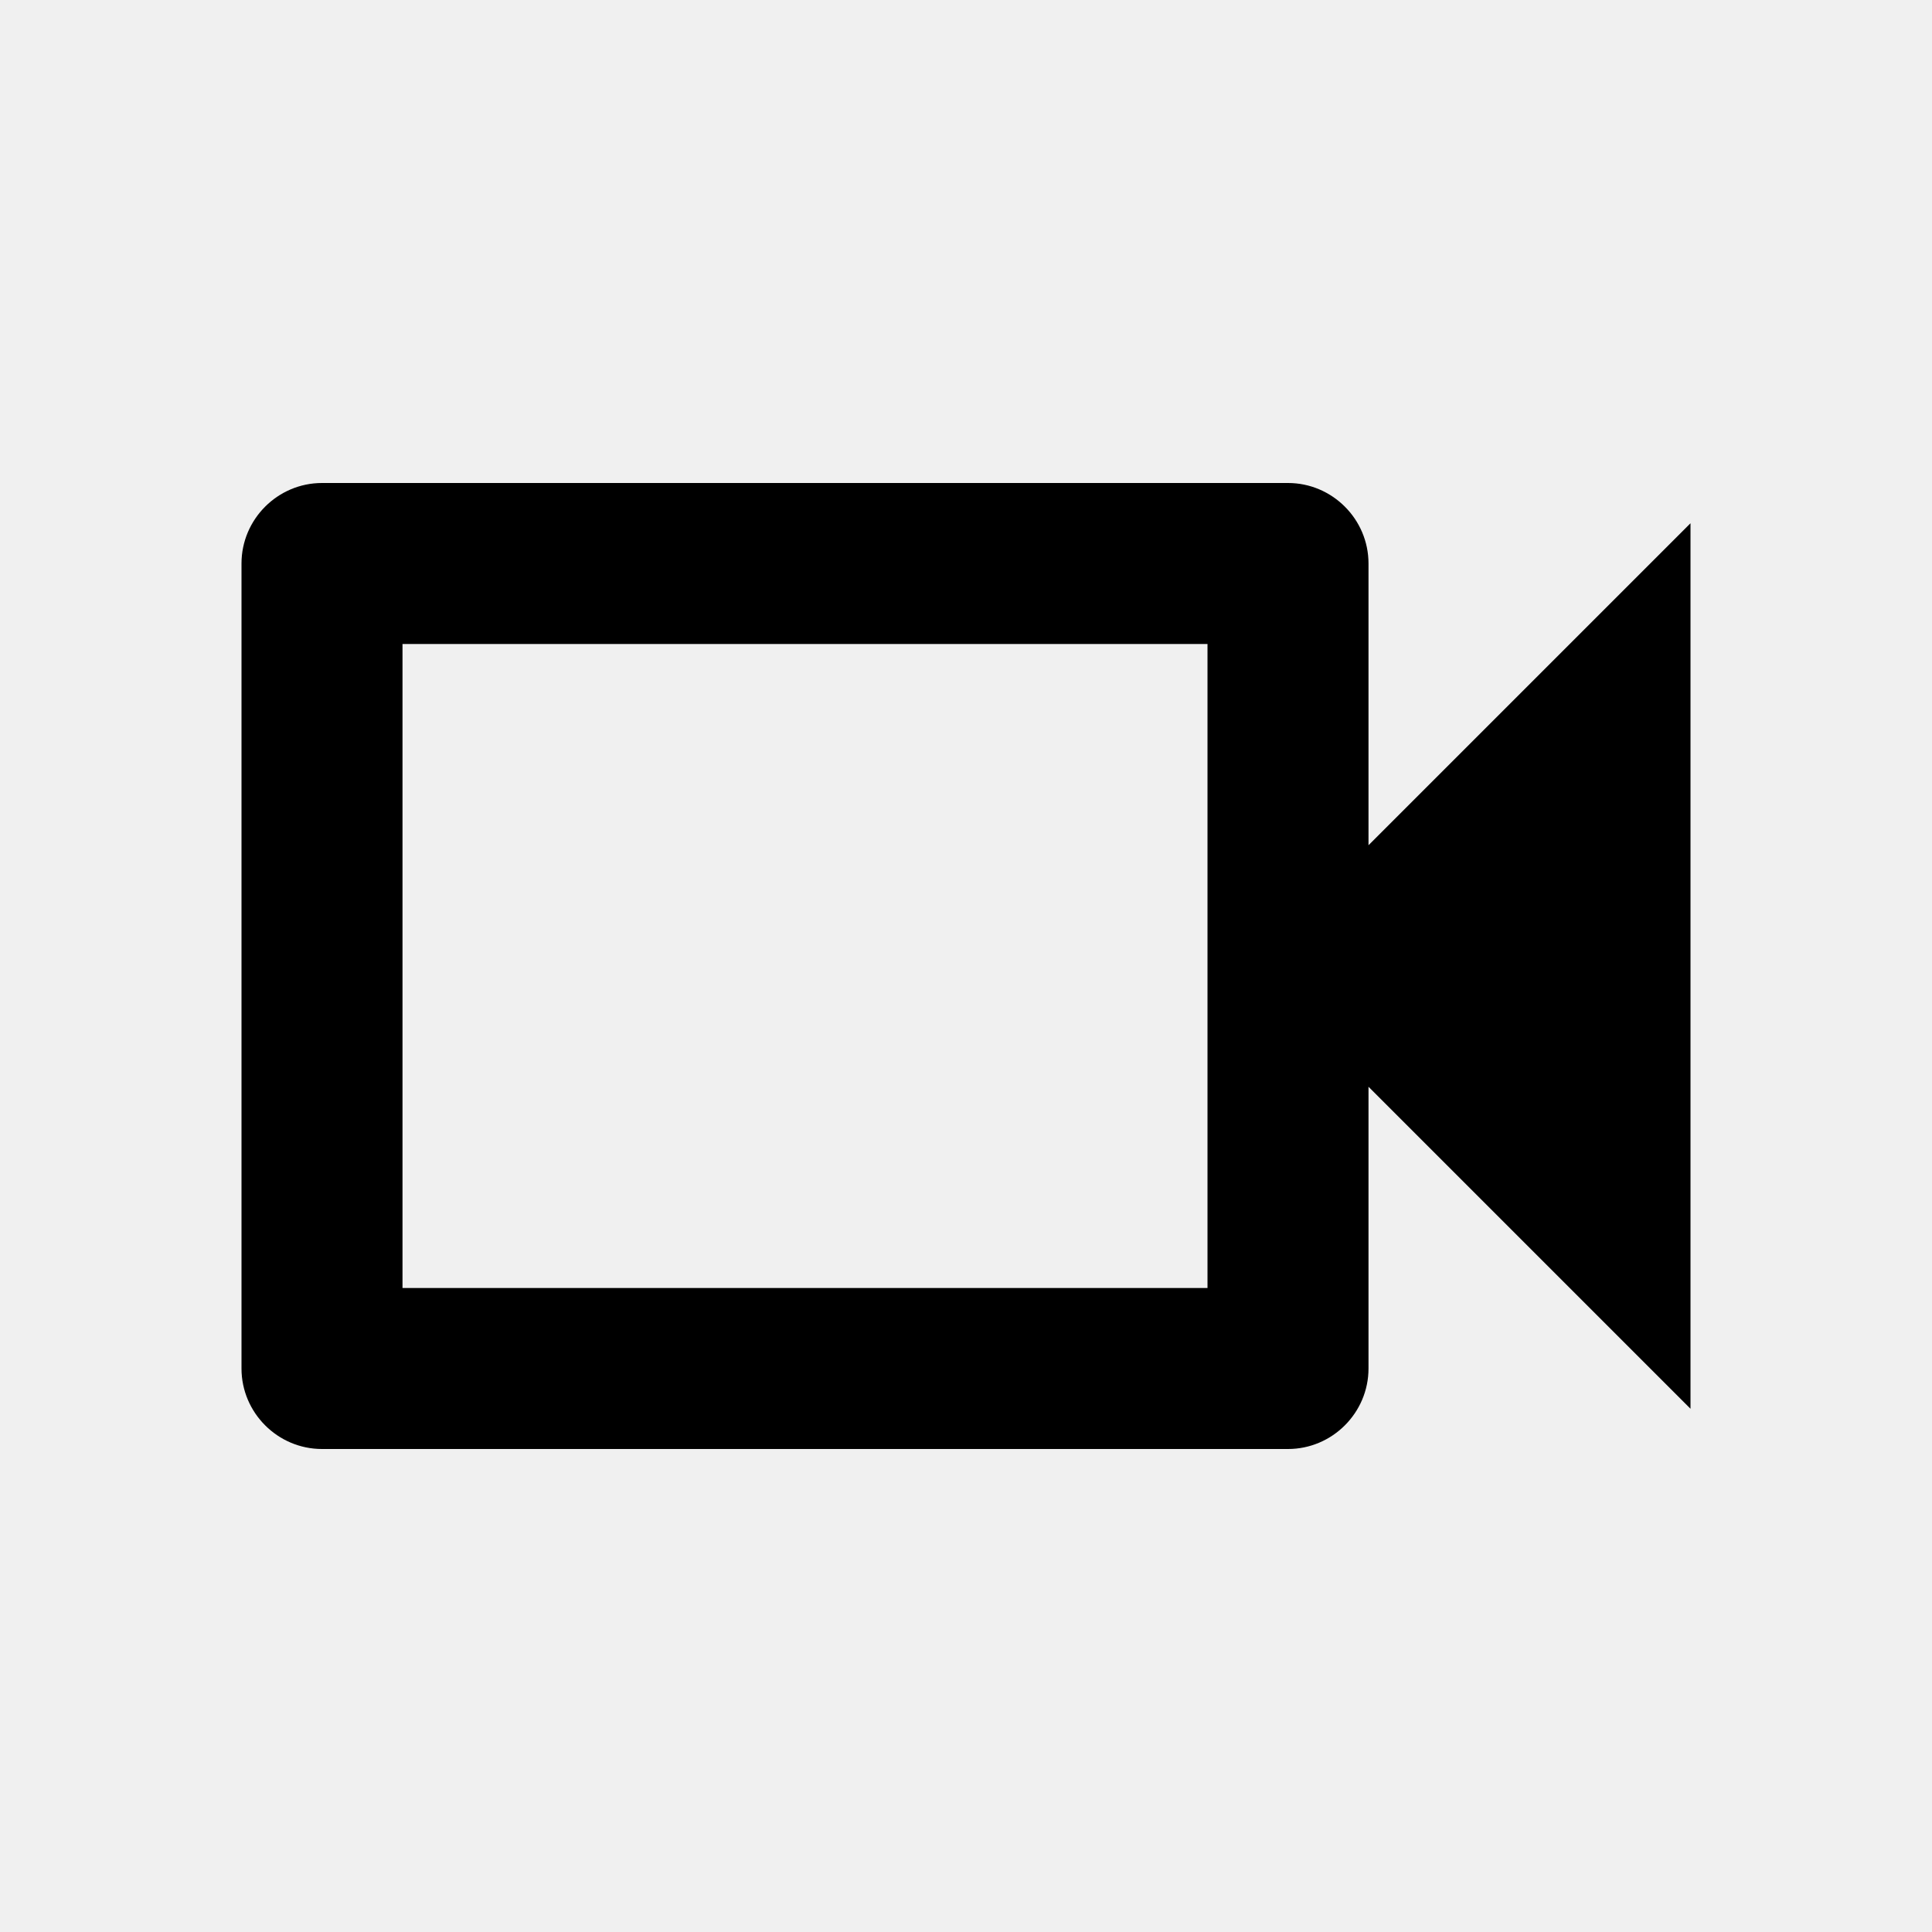
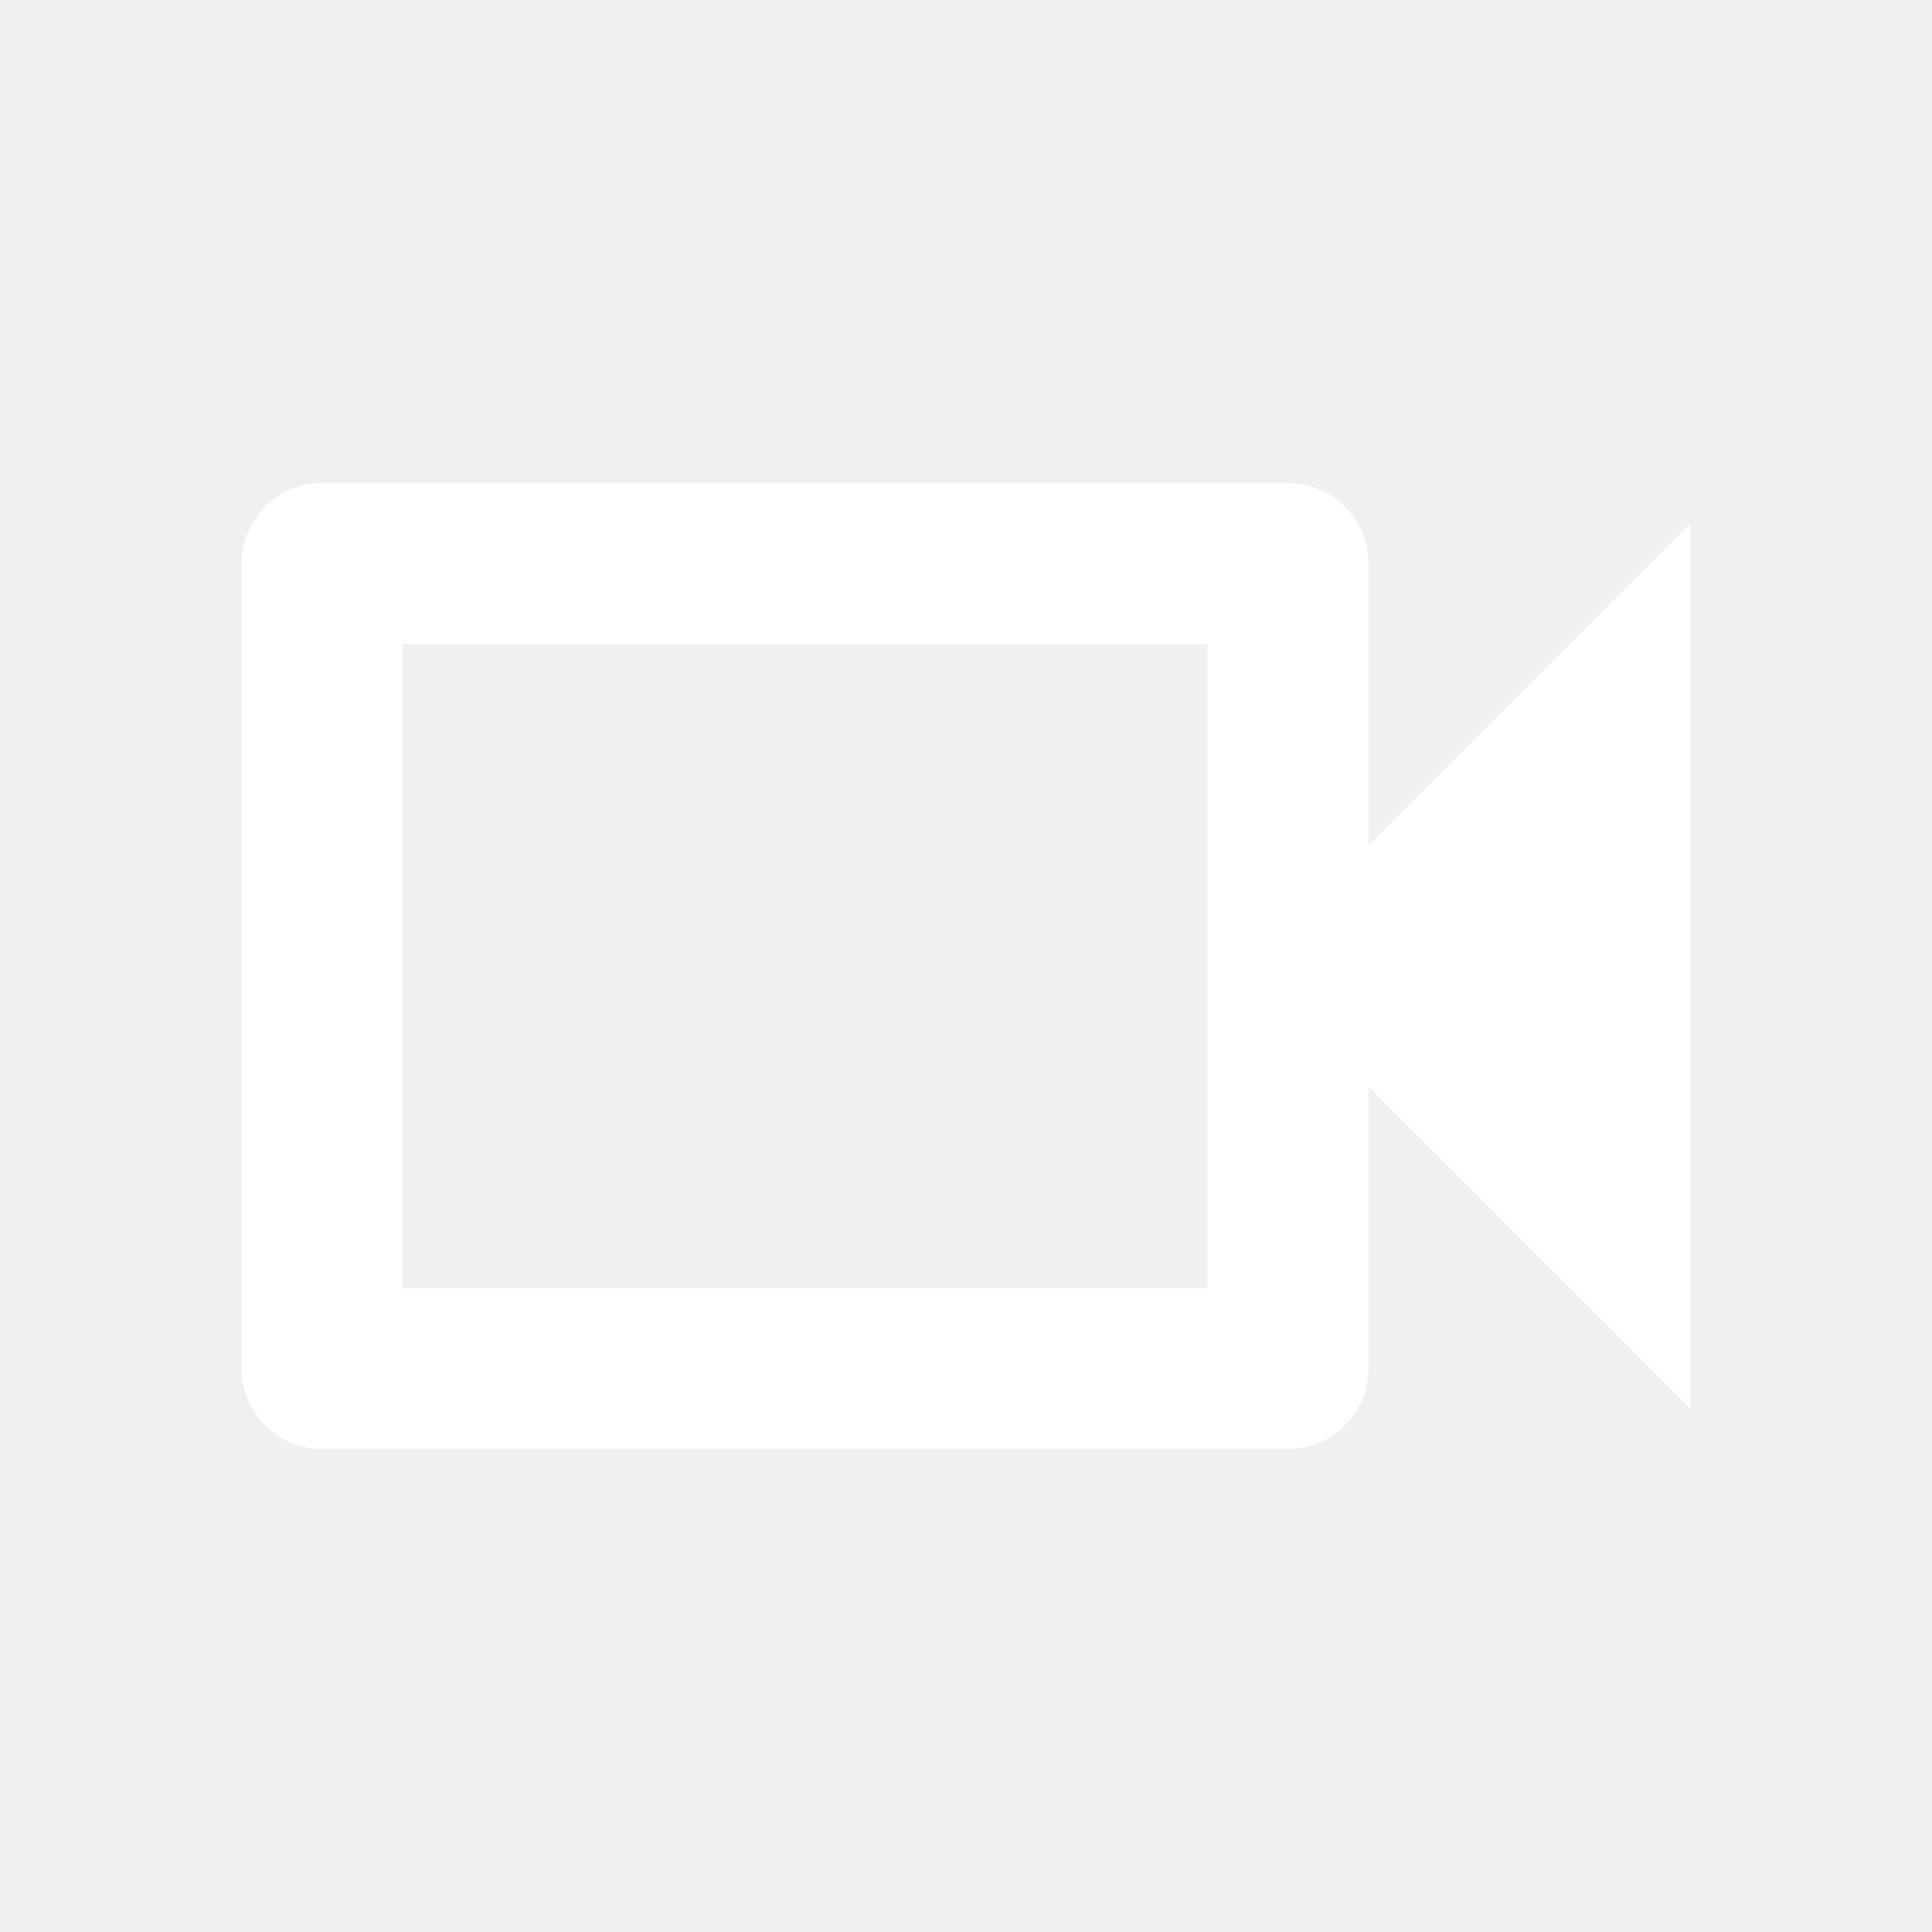
- <svg xmlns="http://www.w3.org/2000/svg" height="48px" viewBox="0 0 24 24" width="48px" fill="#000000">
+ <svg xmlns="http://www.w3.org/2000/svg" height="48px" viewBox="0 0 24 24" width="48px" fill="#FFFFFF">
  <path d="M0 0h24v24H0V0z" fill="none" />
  <path d="M15 8v8H5V8h10m1-2H4c-.55 0-1 .45-1 1v10c0 .55.45 1 1 1h12c.55 0 1-.45 1-1v-3.5l4 4v-11l-4 4V7c0-.55-.45-1-1-1z" />
</svg>
